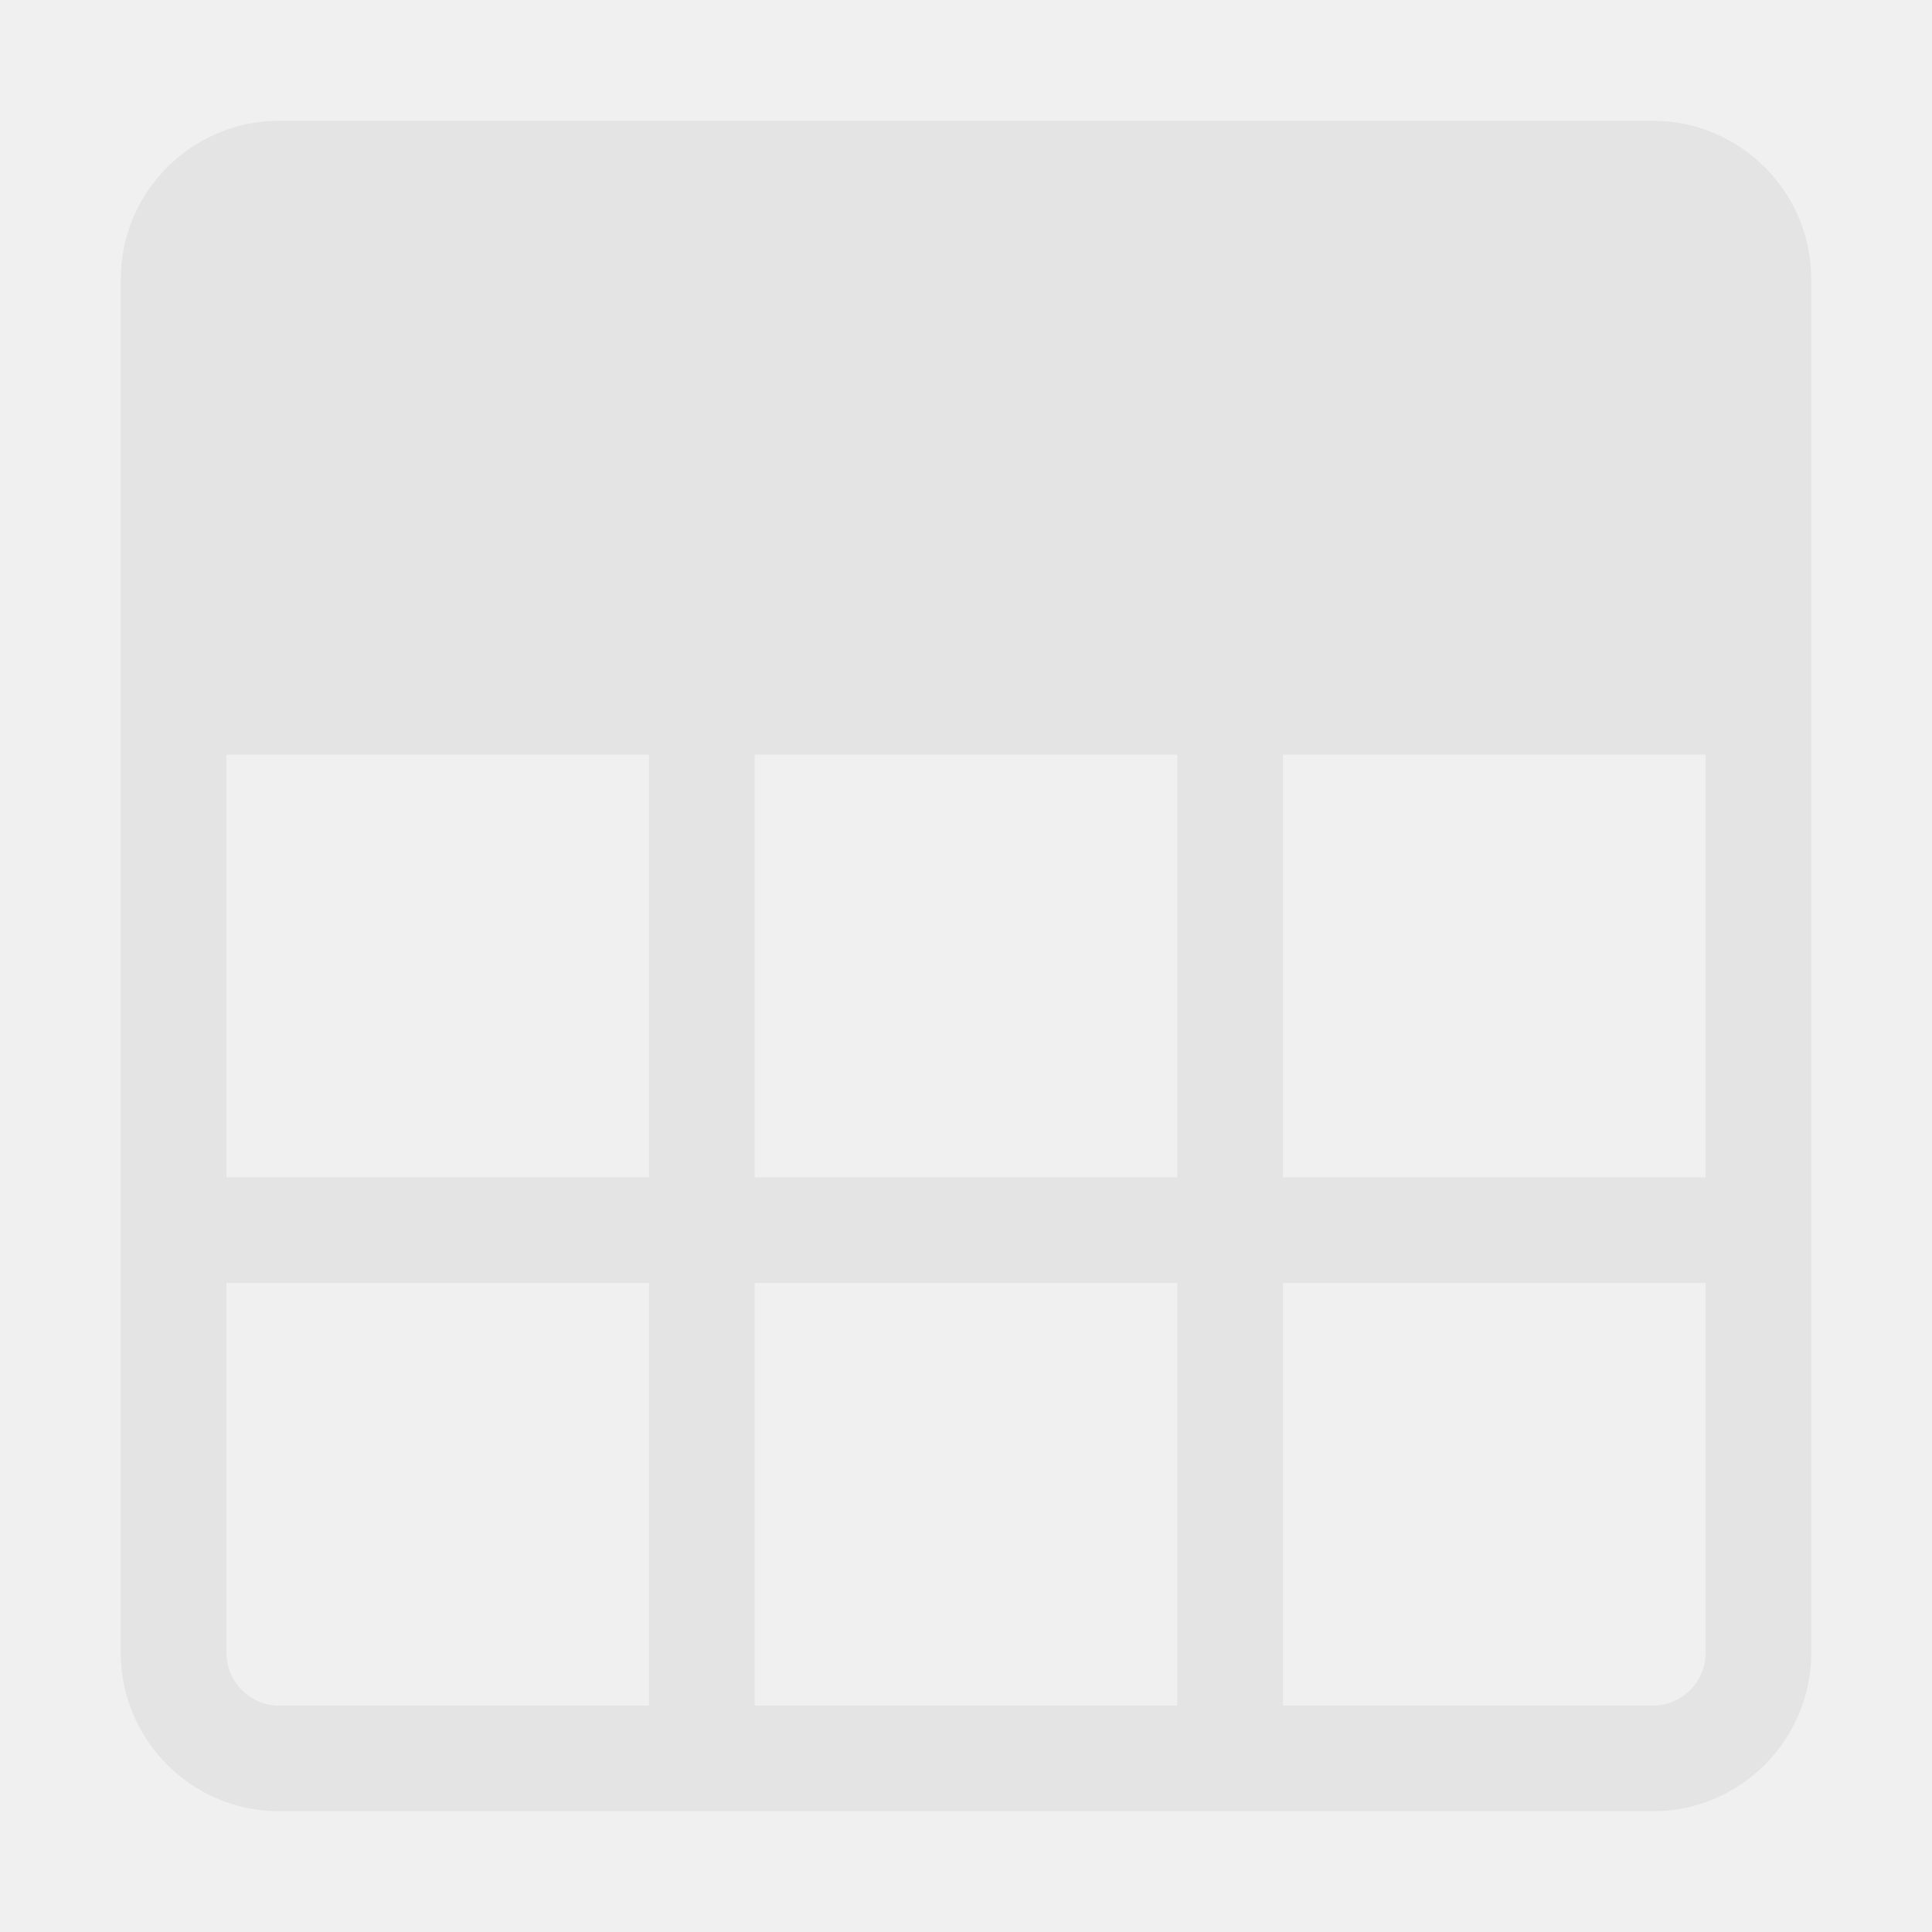
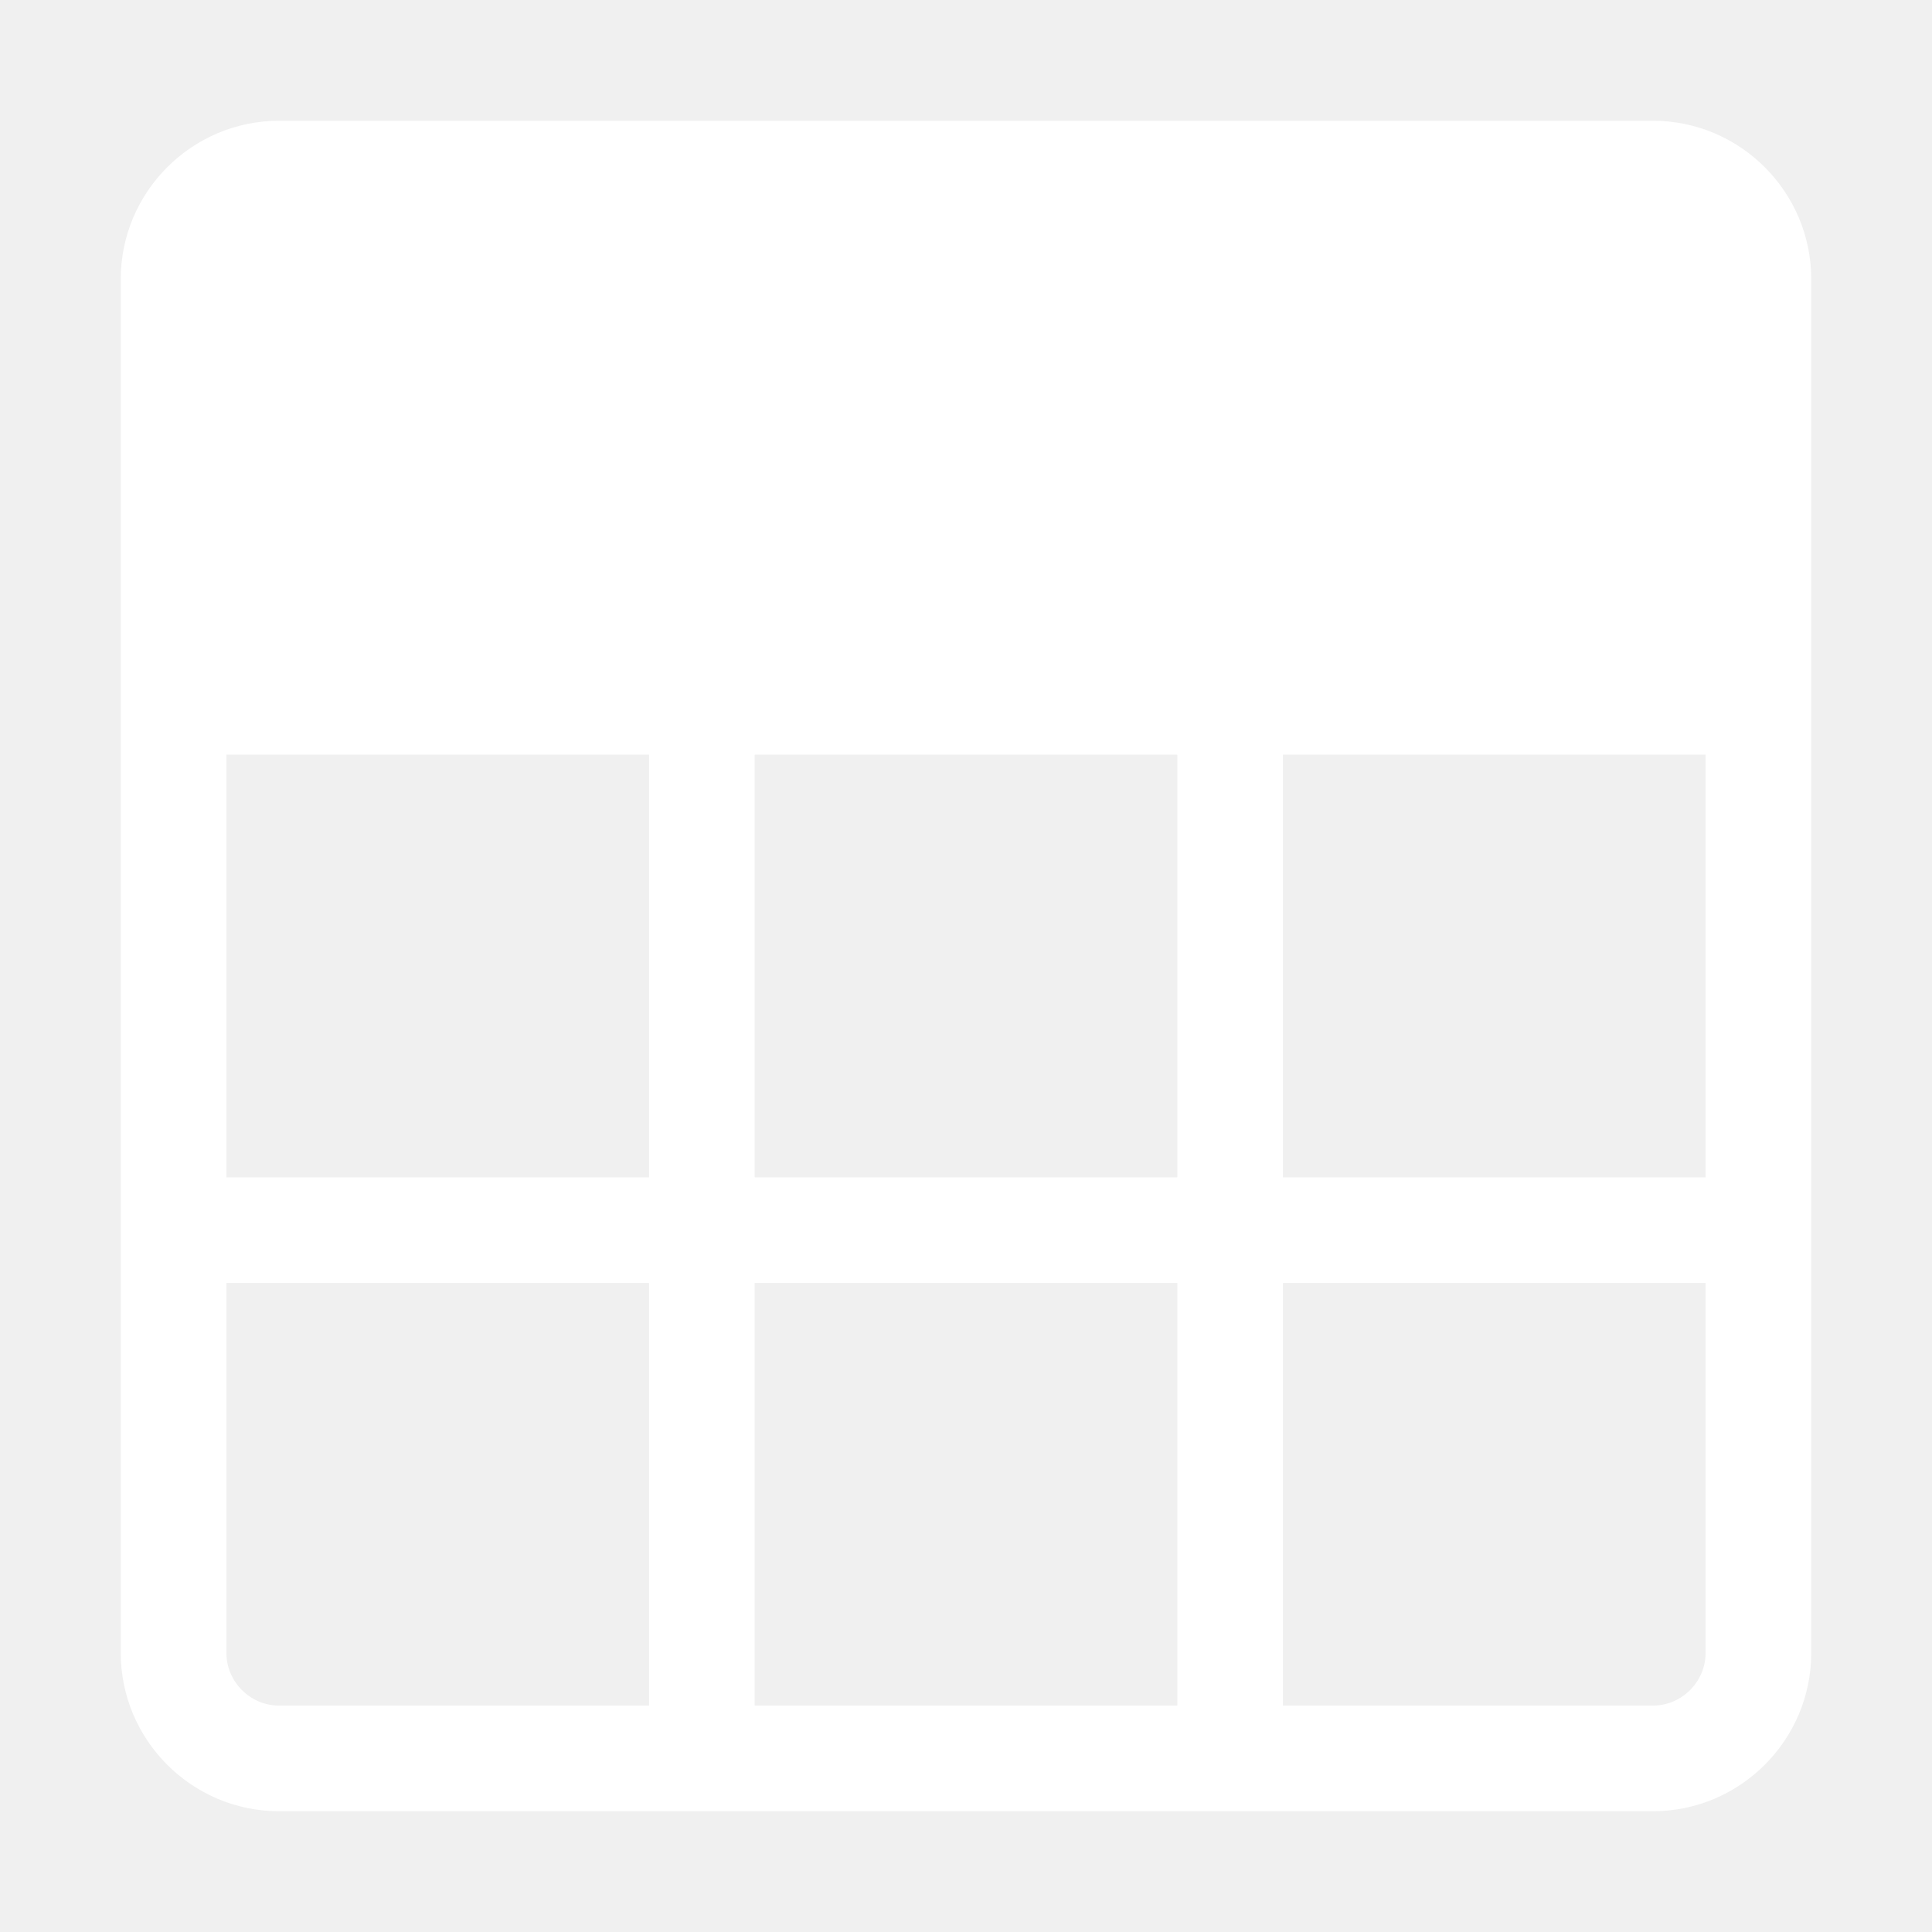
<svg xmlns="http://www.w3.org/2000/svg" width="16" height="16" viewBox="0 0 16 16" fill="none">
-   <path fill-rule="evenodd" clip-rule="evenodd" d="M13.688 1C14.411 1 15 1.589 15 2.312V13.688C15 14.411 14.411 15 13.688 15H2.312C1.589 15 1 14.411 1 13.688V2.312C1 1.589 1.589 1 2.312 1H13.688ZM10.625 9.75H14.125V6.25H10.625V9.75ZM14.125 13.688V10.625H10.625V14.125H13.688C13.928 14.125 14.125 13.928 14.125 13.688ZM6.25 9.75H9.75V6.25H6.25V9.75ZM6.25 14.125H9.75V10.625H6.25V14.125ZM1.875 9.75H5.375V6.25H1.875V9.75ZM5.375 14.125V10.625H1.875V13.688C1.875 13.928 2.072 14.125 2.312 14.125H5.375Z" fill="#E4E4E4" />
+   <path fill-rule="evenodd" clip-rule="evenodd" d="M13.688 1C14.411 1 15 1.589 15 2.312V13.688C15 14.411 14.411 15 13.688 15H2.312C1.589 15 1 14.411 1 13.688V2.312C1 1.589 1.589 1 2.312 1H13.688ZM10.625 9.75H14.125V6.25H10.625V9.75ZM14.125 13.688V10.625H10.625V14.125H13.688C13.928 14.125 14.125 13.928 14.125 13.688ZM6.25 9.75H9.75V6.25H6.25V9.75ZM6.25 14.125H9.75V10.625H6.25V14.125ZM1.875 9.75H5.375V6.25H1.875V9.75ZM5.375 14.125V10.625H1.875V13.688C1.875 13.928 2.072 14.125 2.312 14.125H5.375Z" fill="white" />
</svg>
